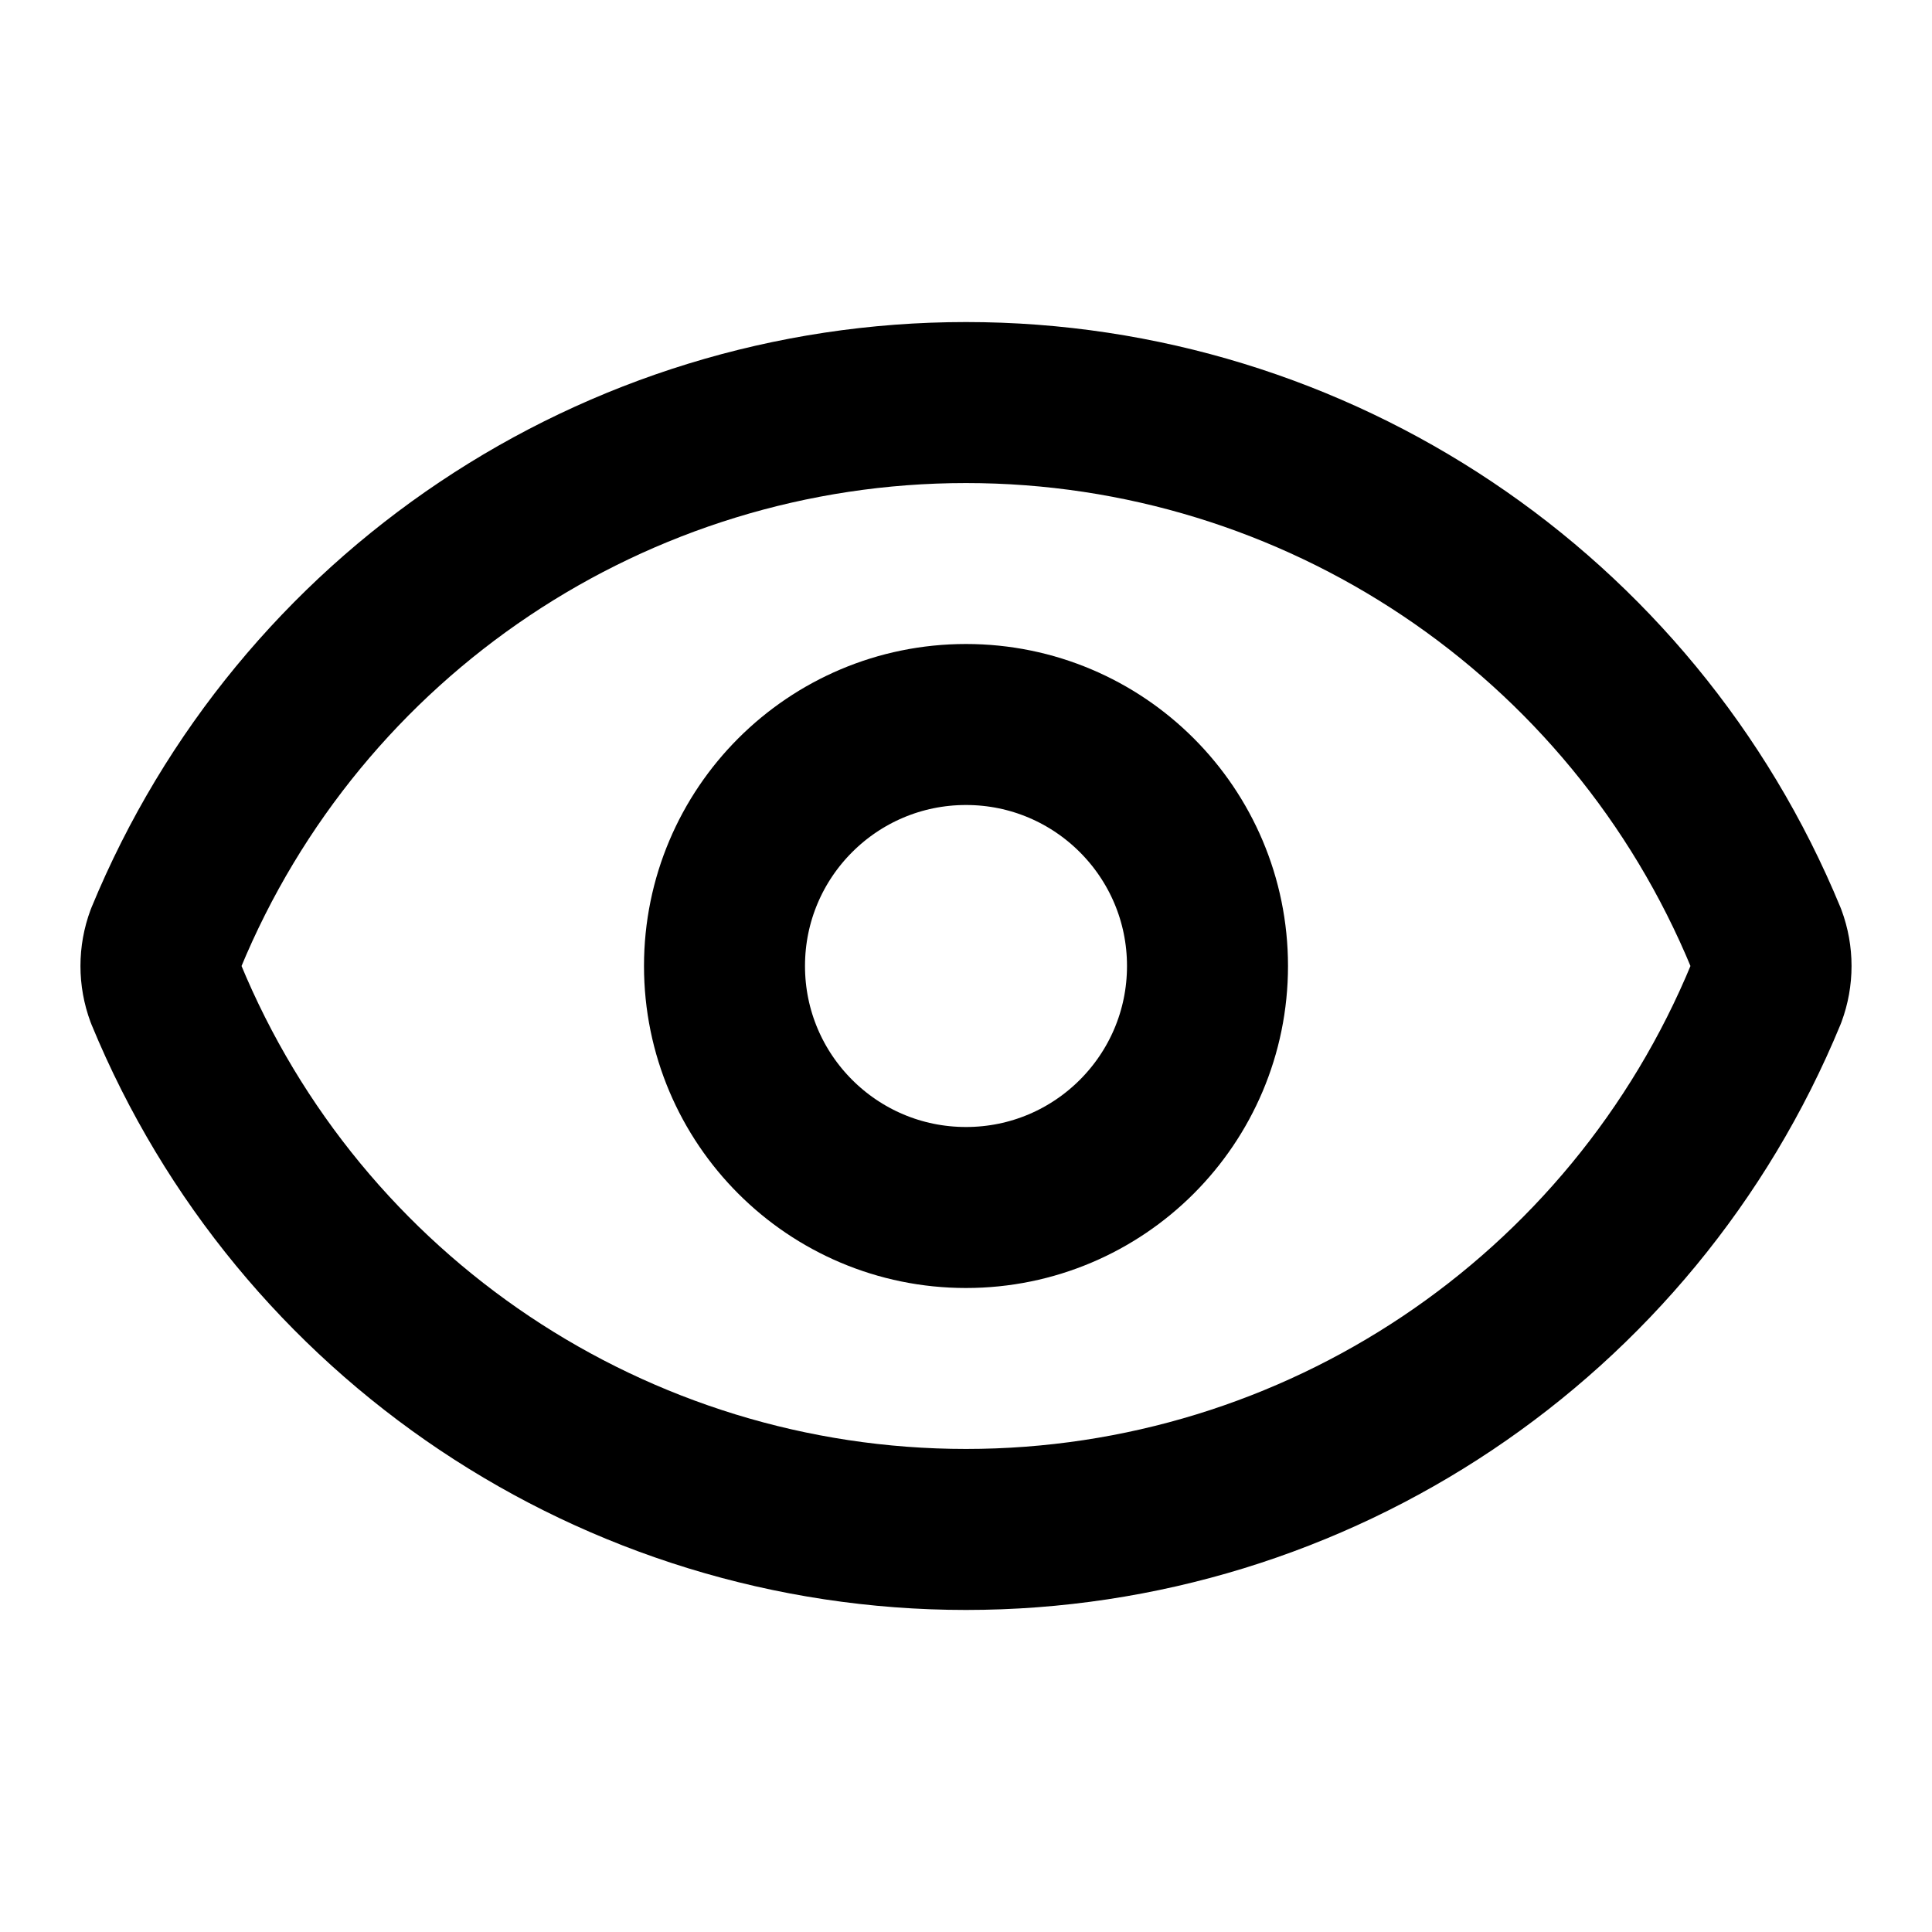
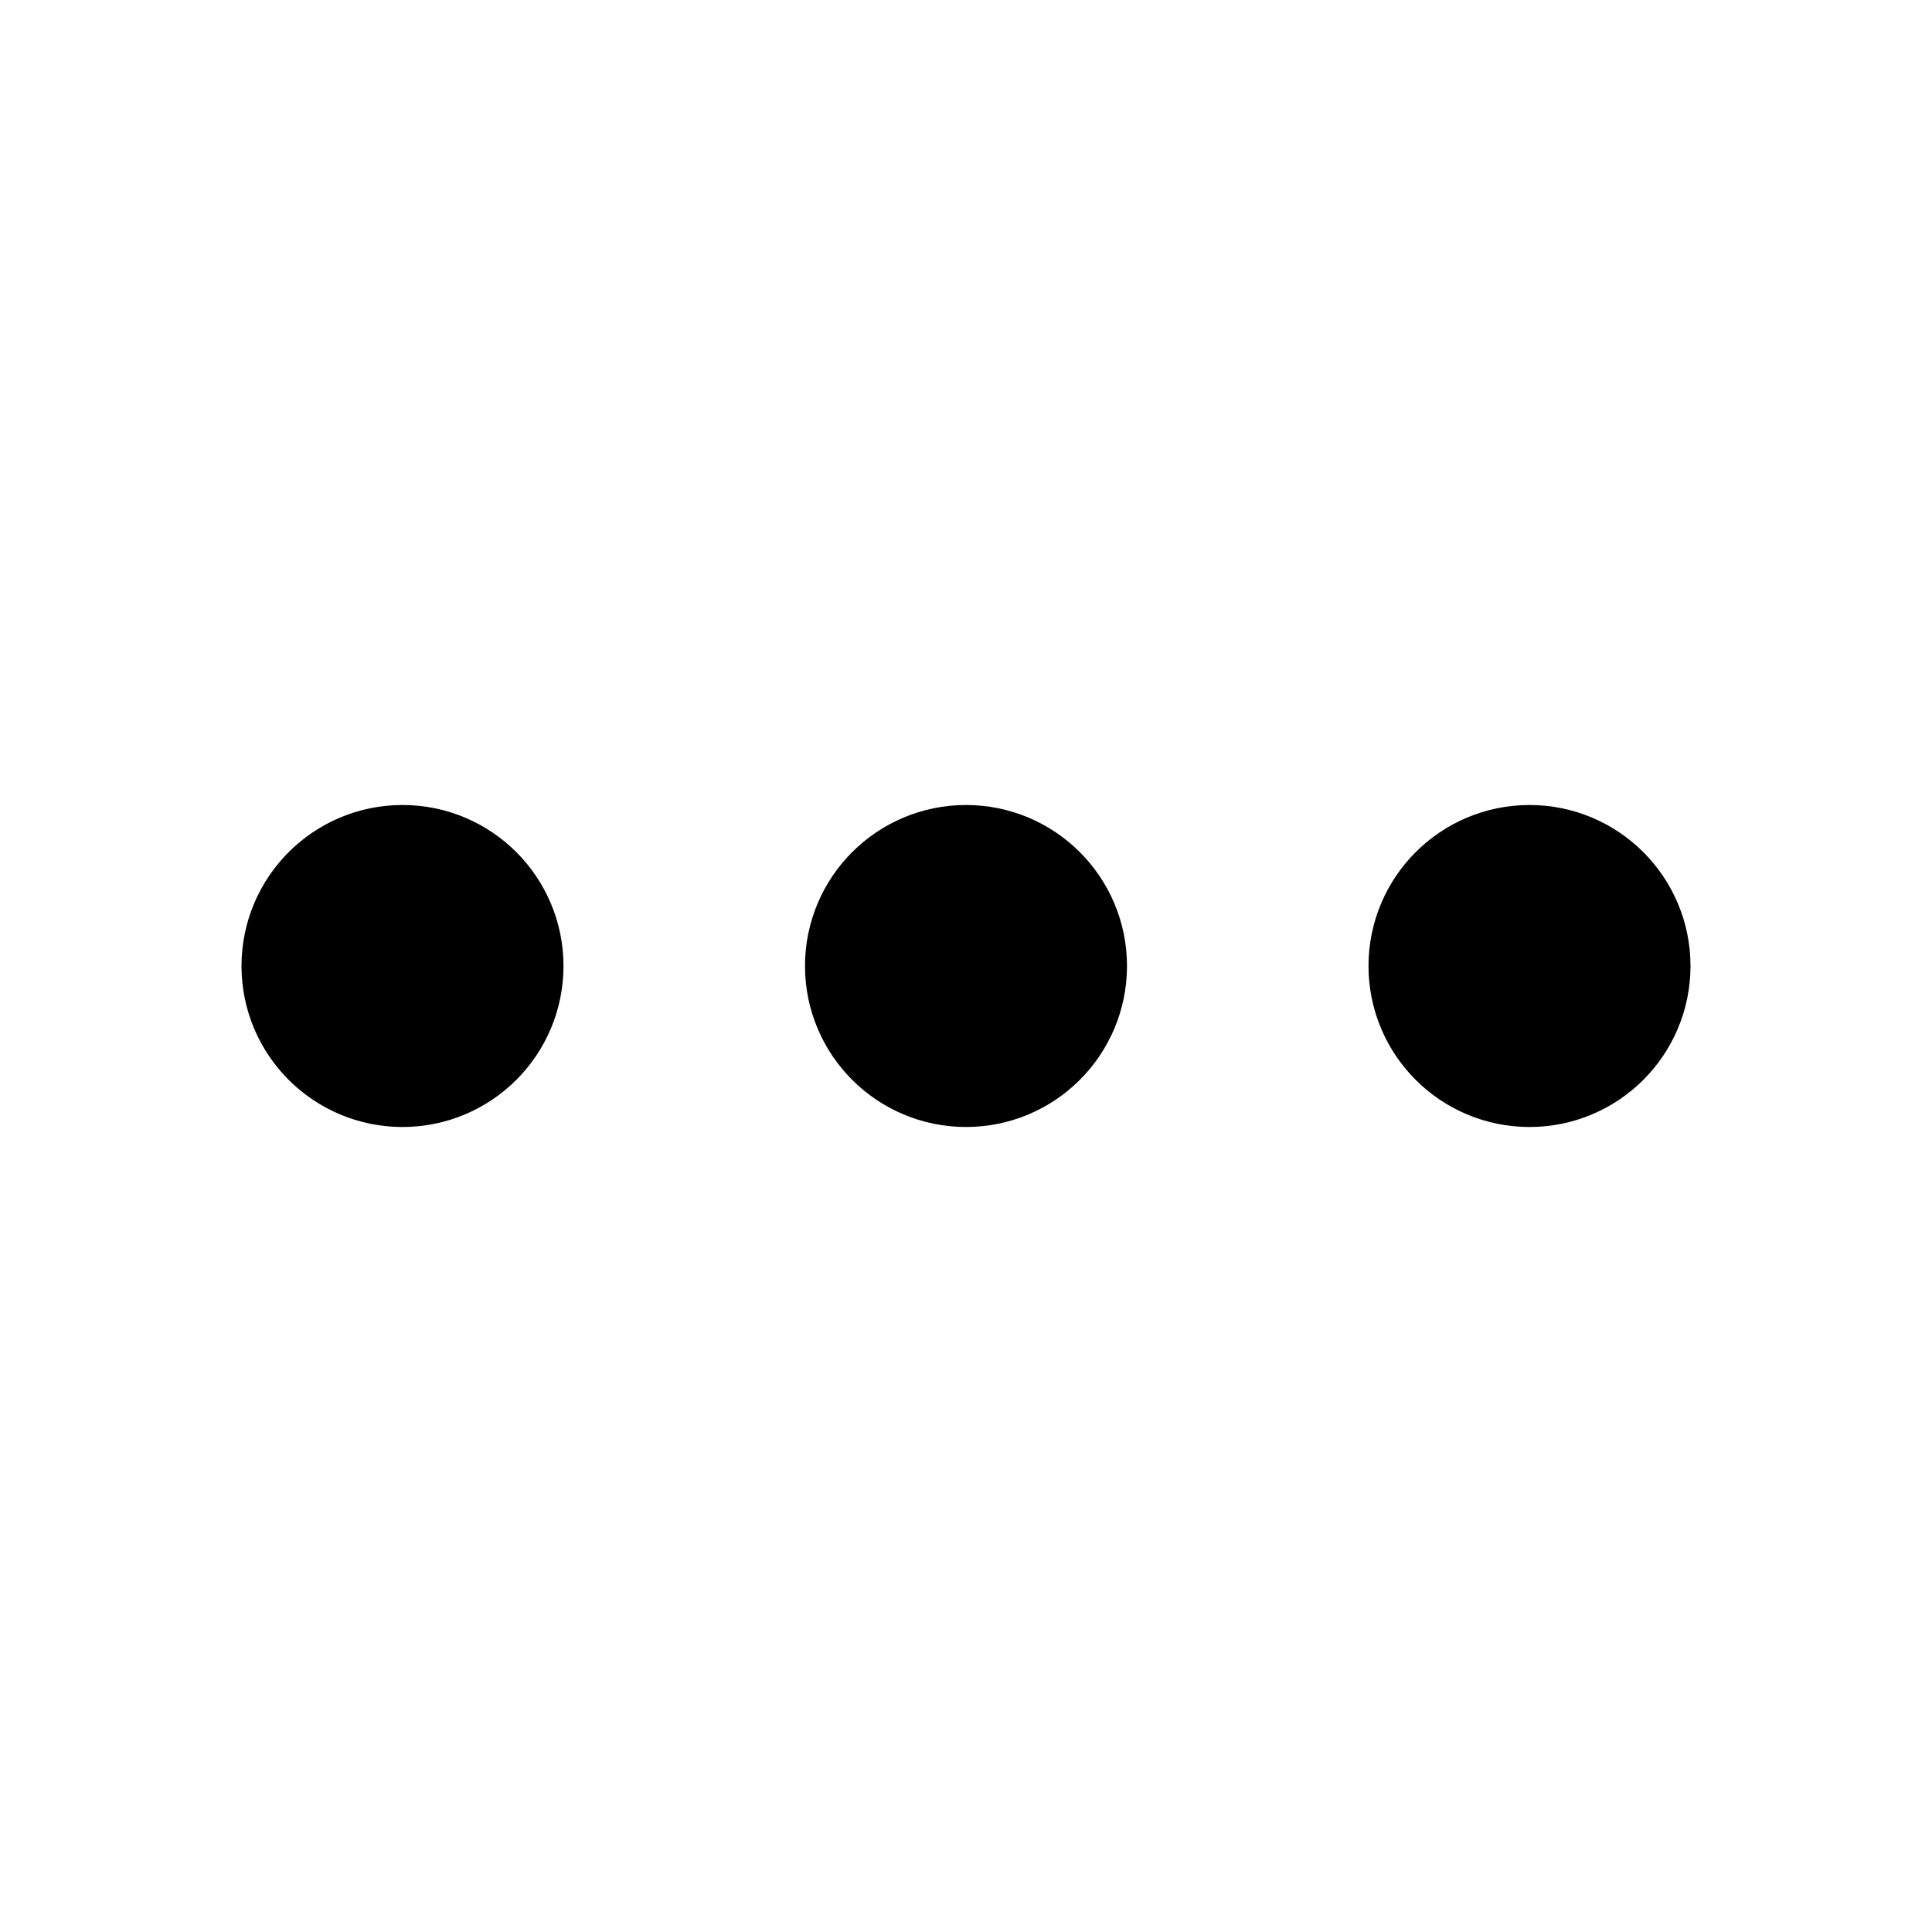
- <svg xmlns="http://www.w3.org/2000/svg" class="lucide lucide-eye" width="24" height="24" viewBox="0 0 24 24" fill="none" stroke="currentColor" stroke-width="2" stroke-linecap="round" stroke-linejoin="round">
-   <path d="M2.062 12.348a1 1 0 0 1 0-.696 10.75 10.75 0 0 1 19.876 0 1 1 0 0 1 0 .696 10.75 10.75 0 0 1-19.876 0" />
-   <circle cx="12" cy="12" r="3" />
+ <svg xmlns="http://www.w3.org/2000/svg" class="lucide lucide-more-horizontal" width="24" height="24" viewBox="0 0 24 24" fill="none" stroke="currentColor" stroke-width="2" stroke-linecap="round" stroke-linejoin="round">
+   <circle cx="12" cy="12" r="1" />
+   <circle cx="19" cy="12" r="1" />
+   <circle cx="5" cy="12" r="1" />
</svg>
